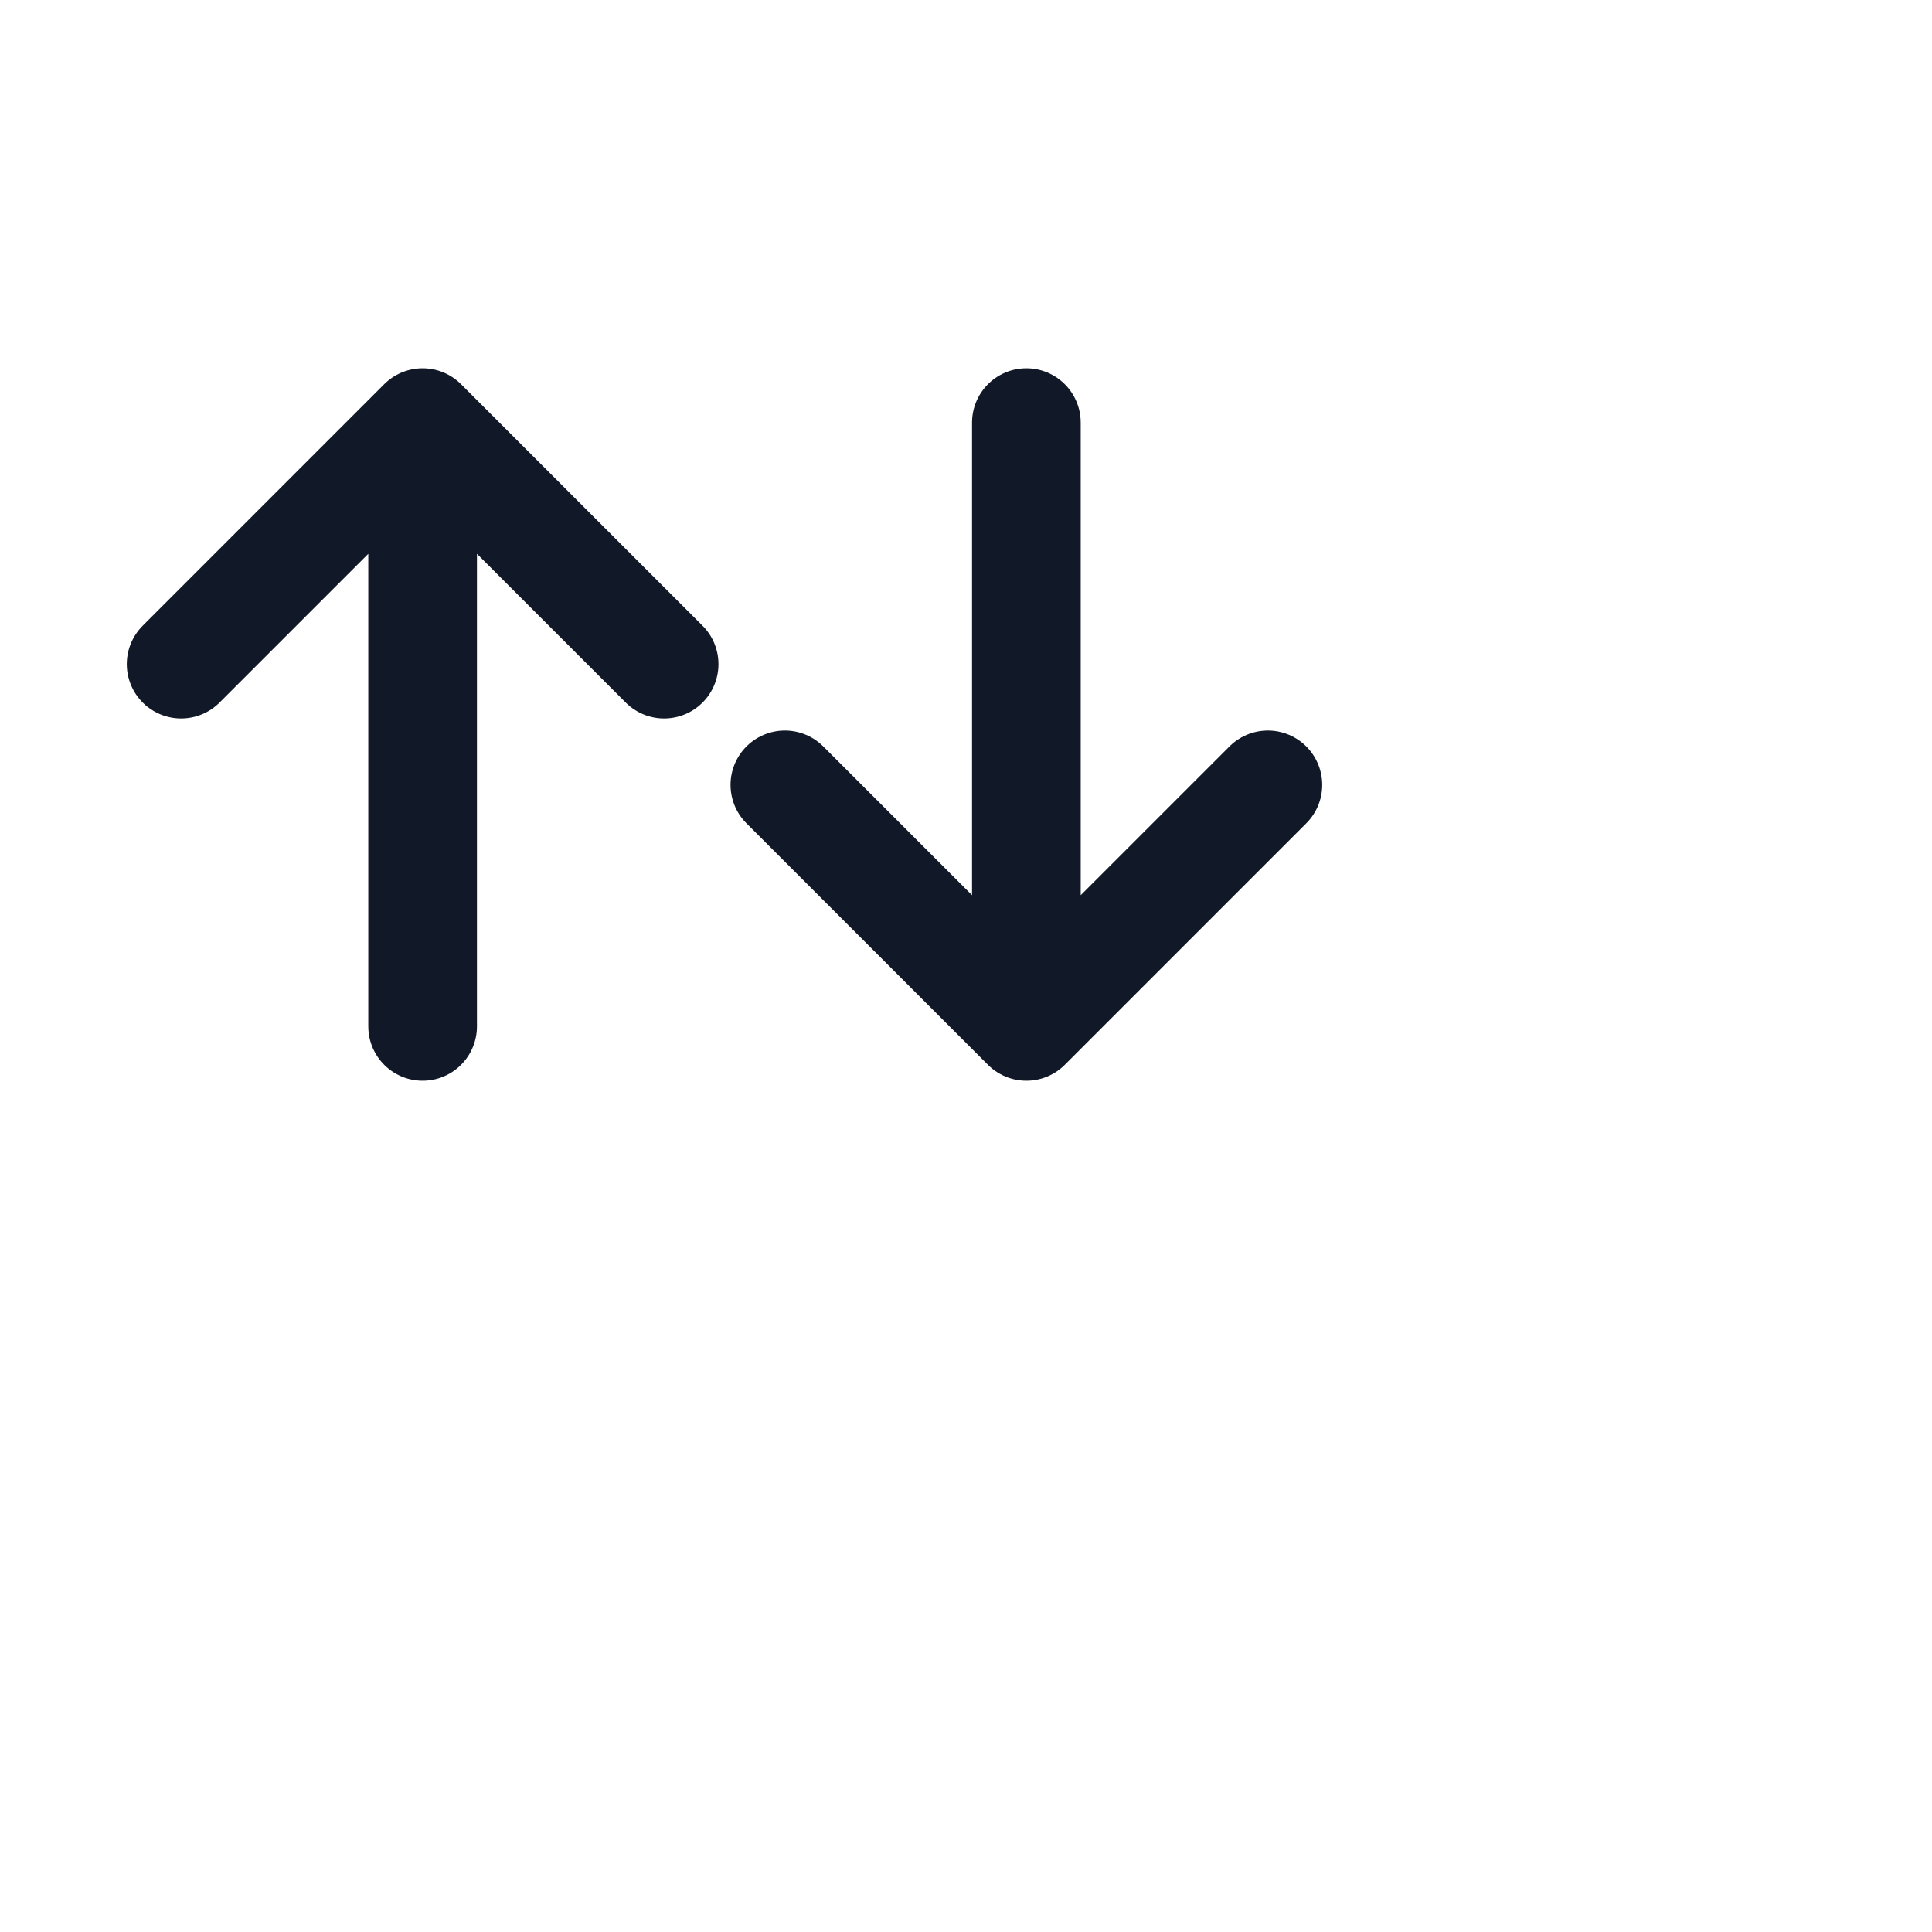
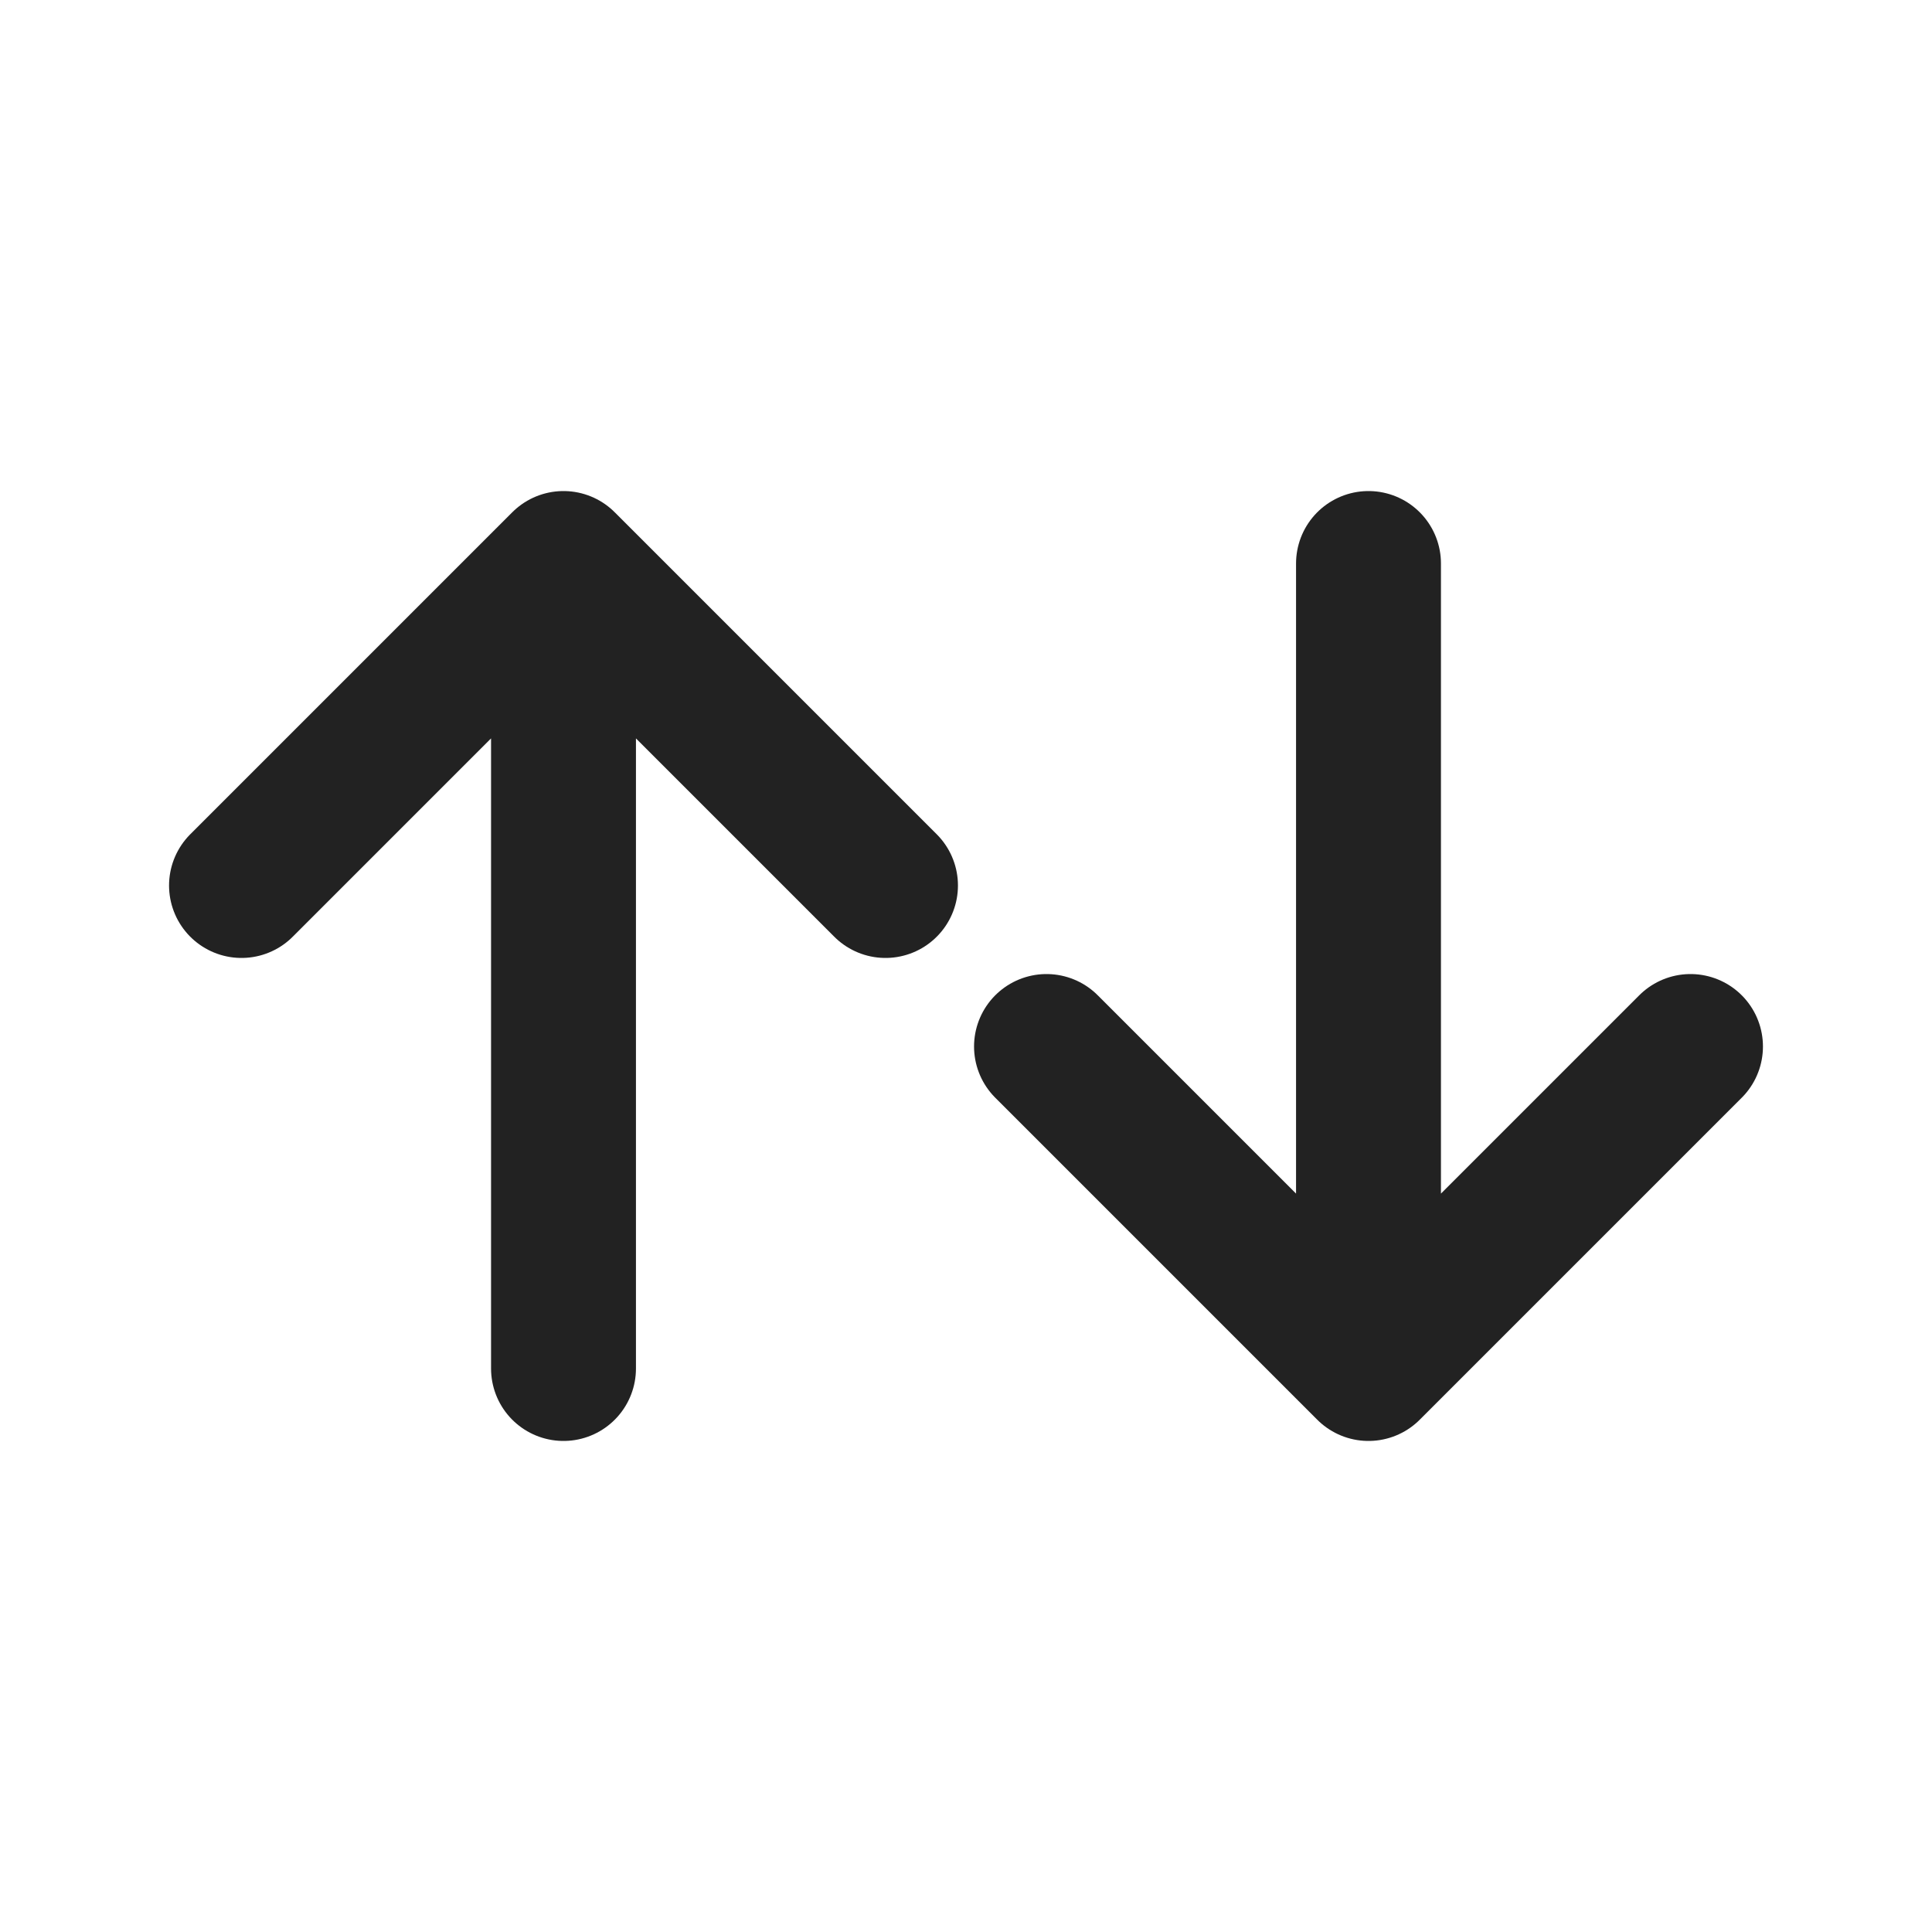
- <svg xmlns="http://www.w3.org/2000/svg" viewBox="0 0 32 32" fill="none">
-   <path d="M3 11L7 7M7 7L11 11M7 7V17" stroke="#111827" stroke-width="1.8" stroke-linecap="round" />
-   <path d="M21 13L17 17M17 17L13 13M17 17V7" stroke="#111827" stroke-width="1.8" stroke-linecap="round" />
+ <svg xmlns="http://www.w3.org/2000/svg" width="24" height="24" viewBox="0 0 24 24" fill="none">
+   <path d="M3 11L7 7M7 7L11 11M7 7V17" stroke="#222222" stroke-width="1.8" stroke-linecap="round" />
+   <path d="M21 13L17 17M17 17L13 13M17 17V7" stroke="#222222" stroke-width="1.8" stroke-linecap="round" />
</svg>
